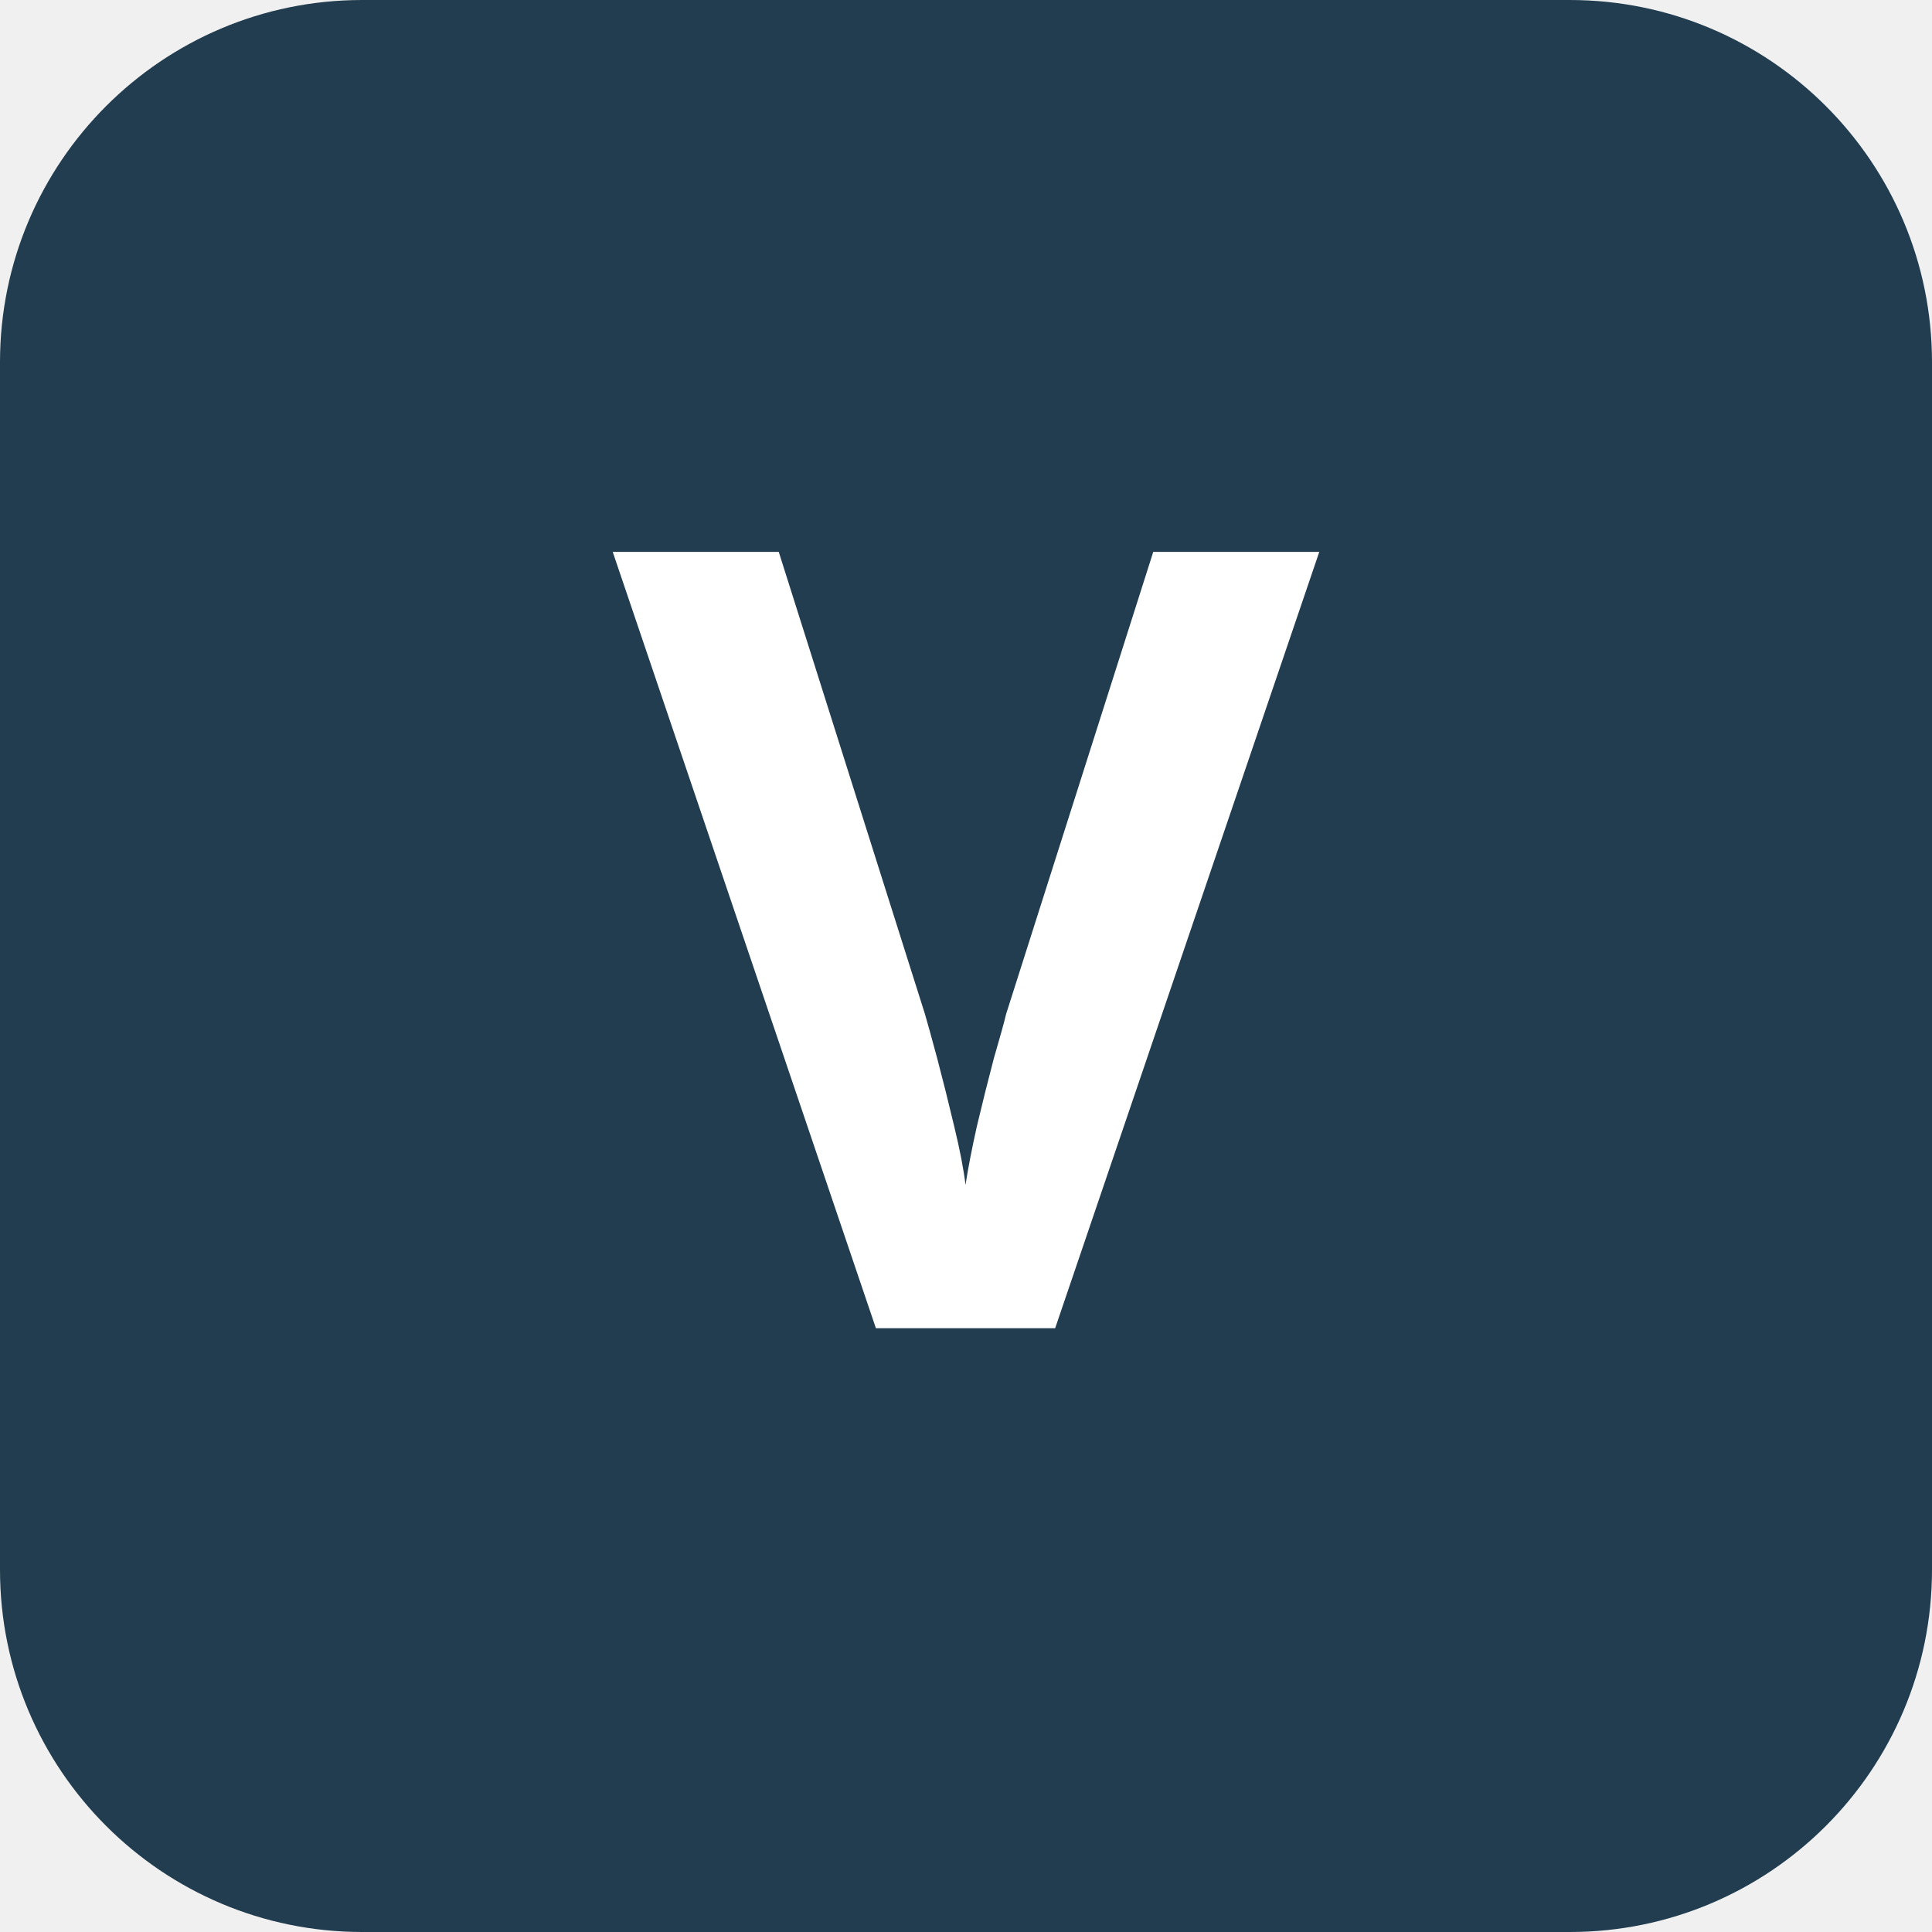
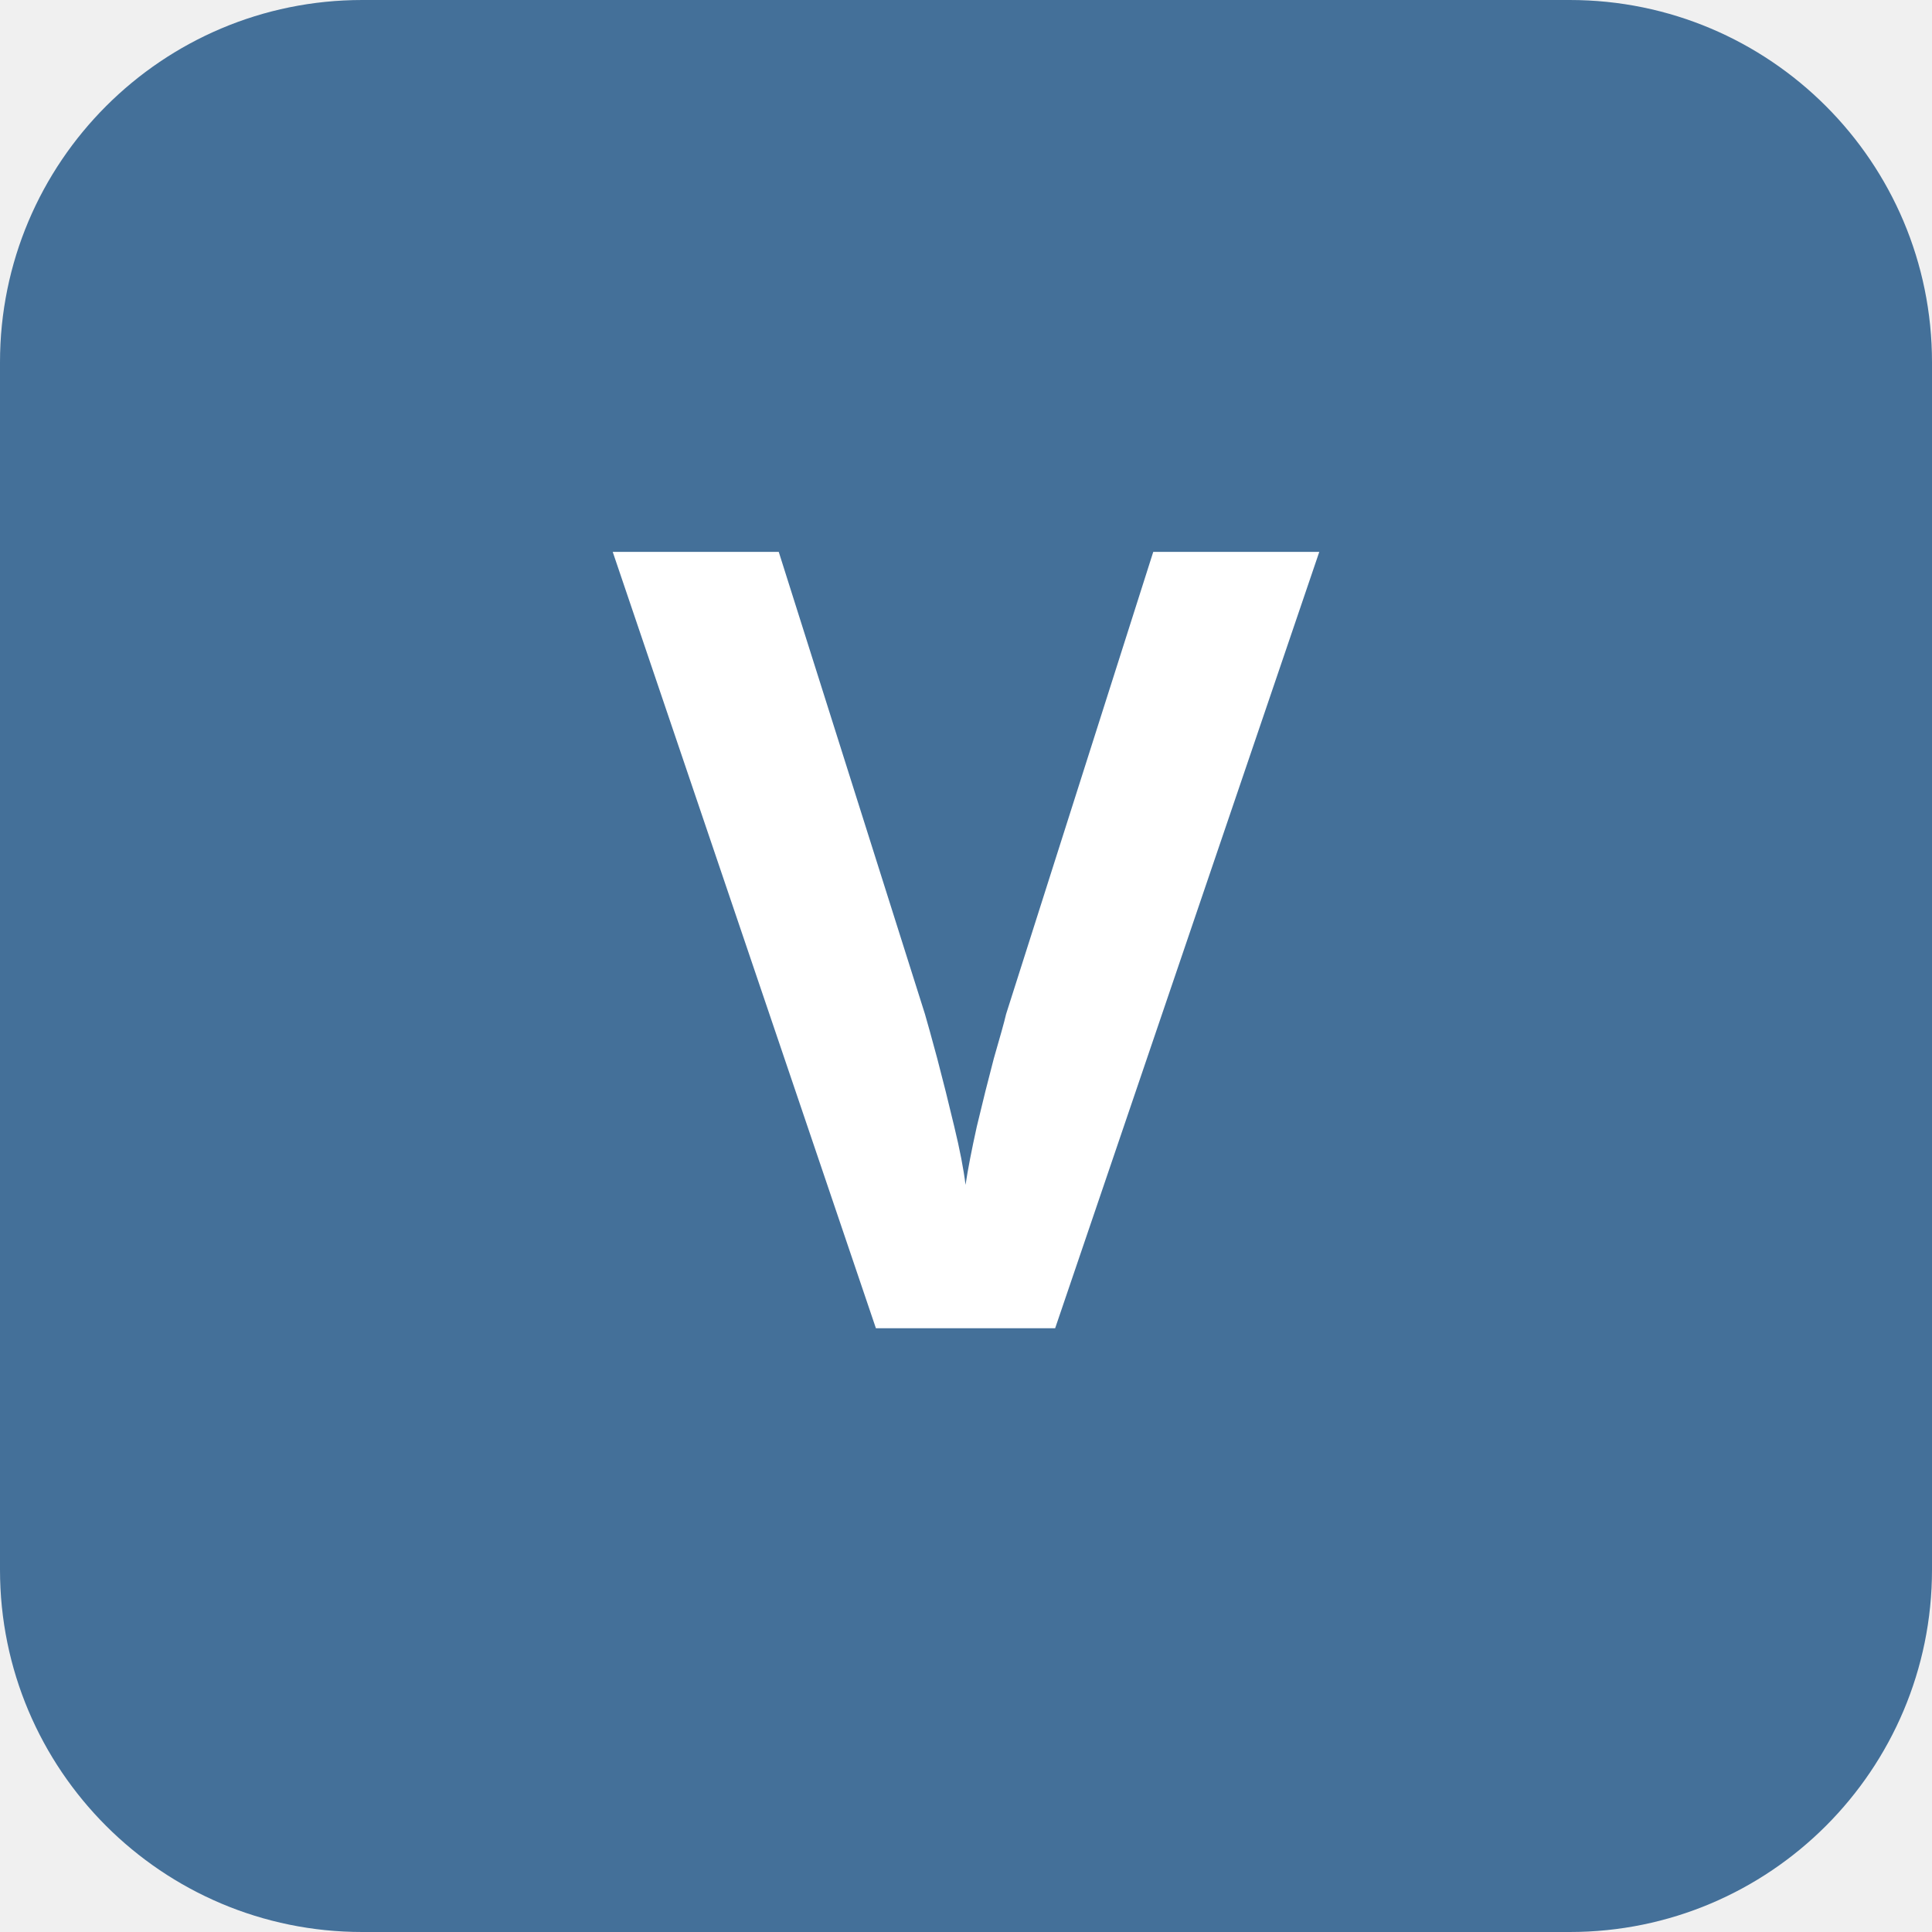
<svg xmlns="http://www.w3.org/2000/svg" viewBox="0 0 32 32" fill="none">
-   <rect width="32" height="32" rx="6" fill="#213D4F" />
+   <rect width="32" height="32" rx="6" fill="#447099" />
  <text x="16" y="22" text-anchor="middle" font-family="system-ui, sans-serif" font-weight="700" font-size="18" fill="white">V</text>
</svg>
